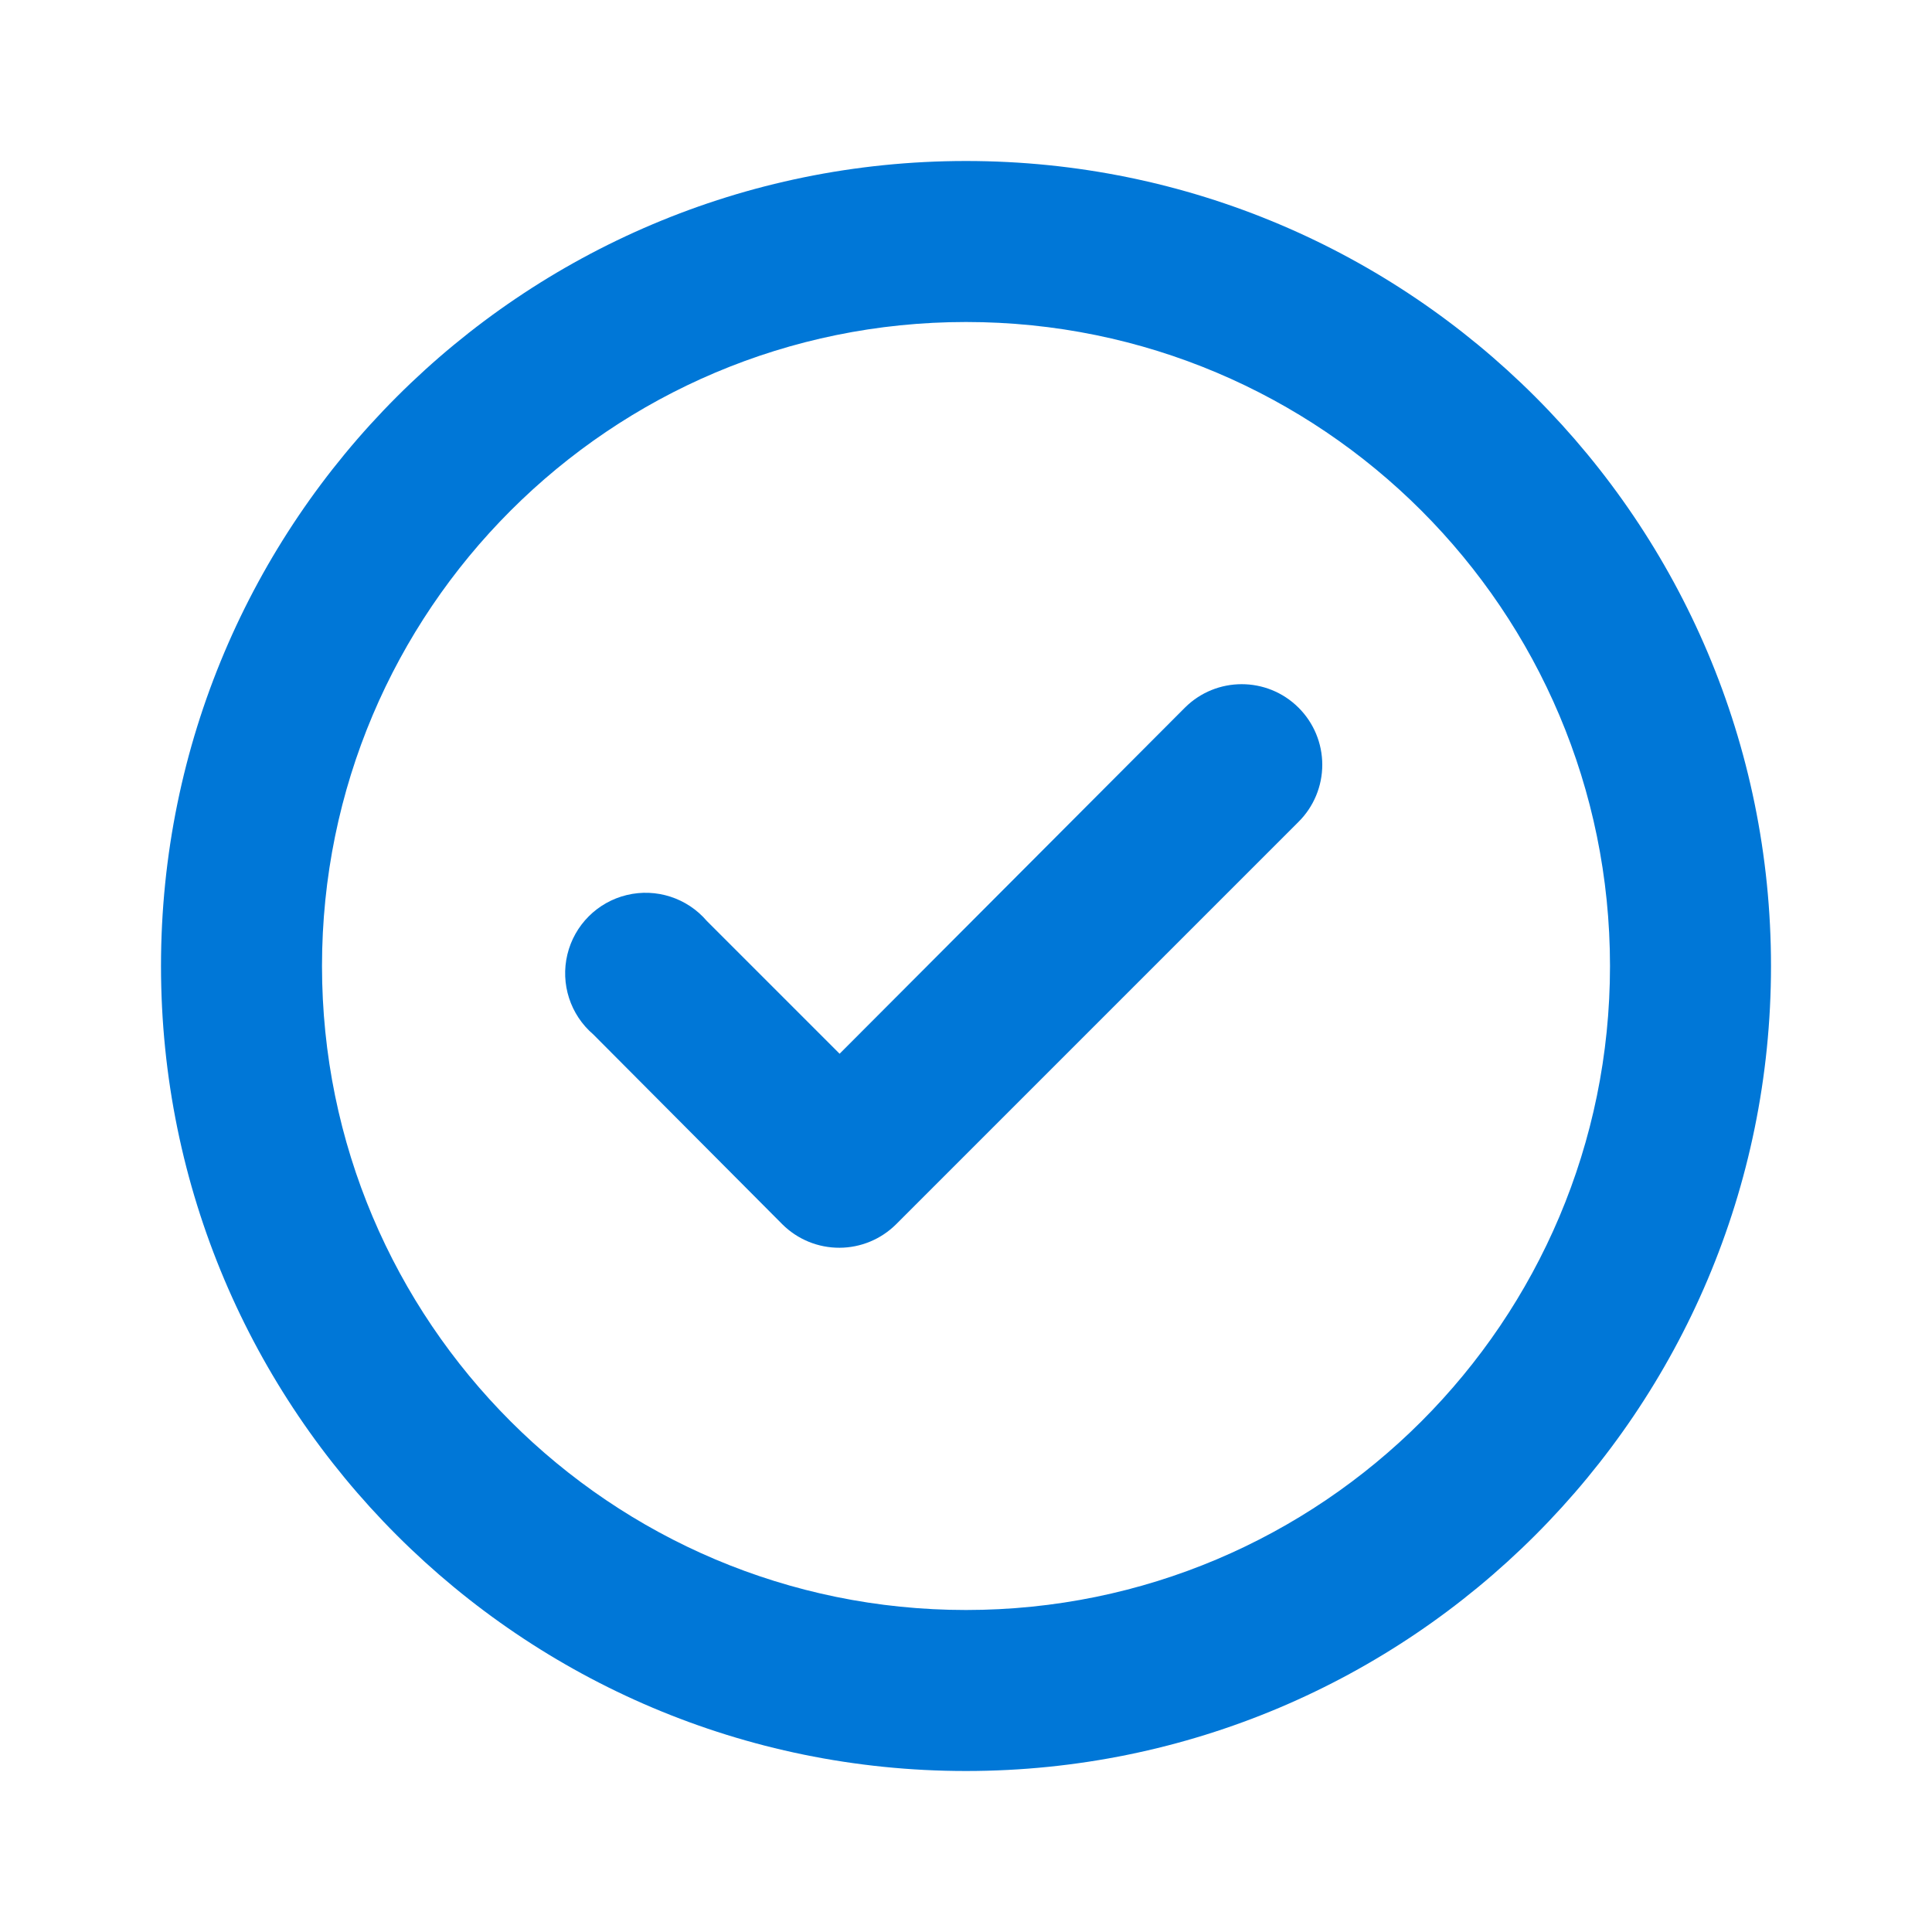
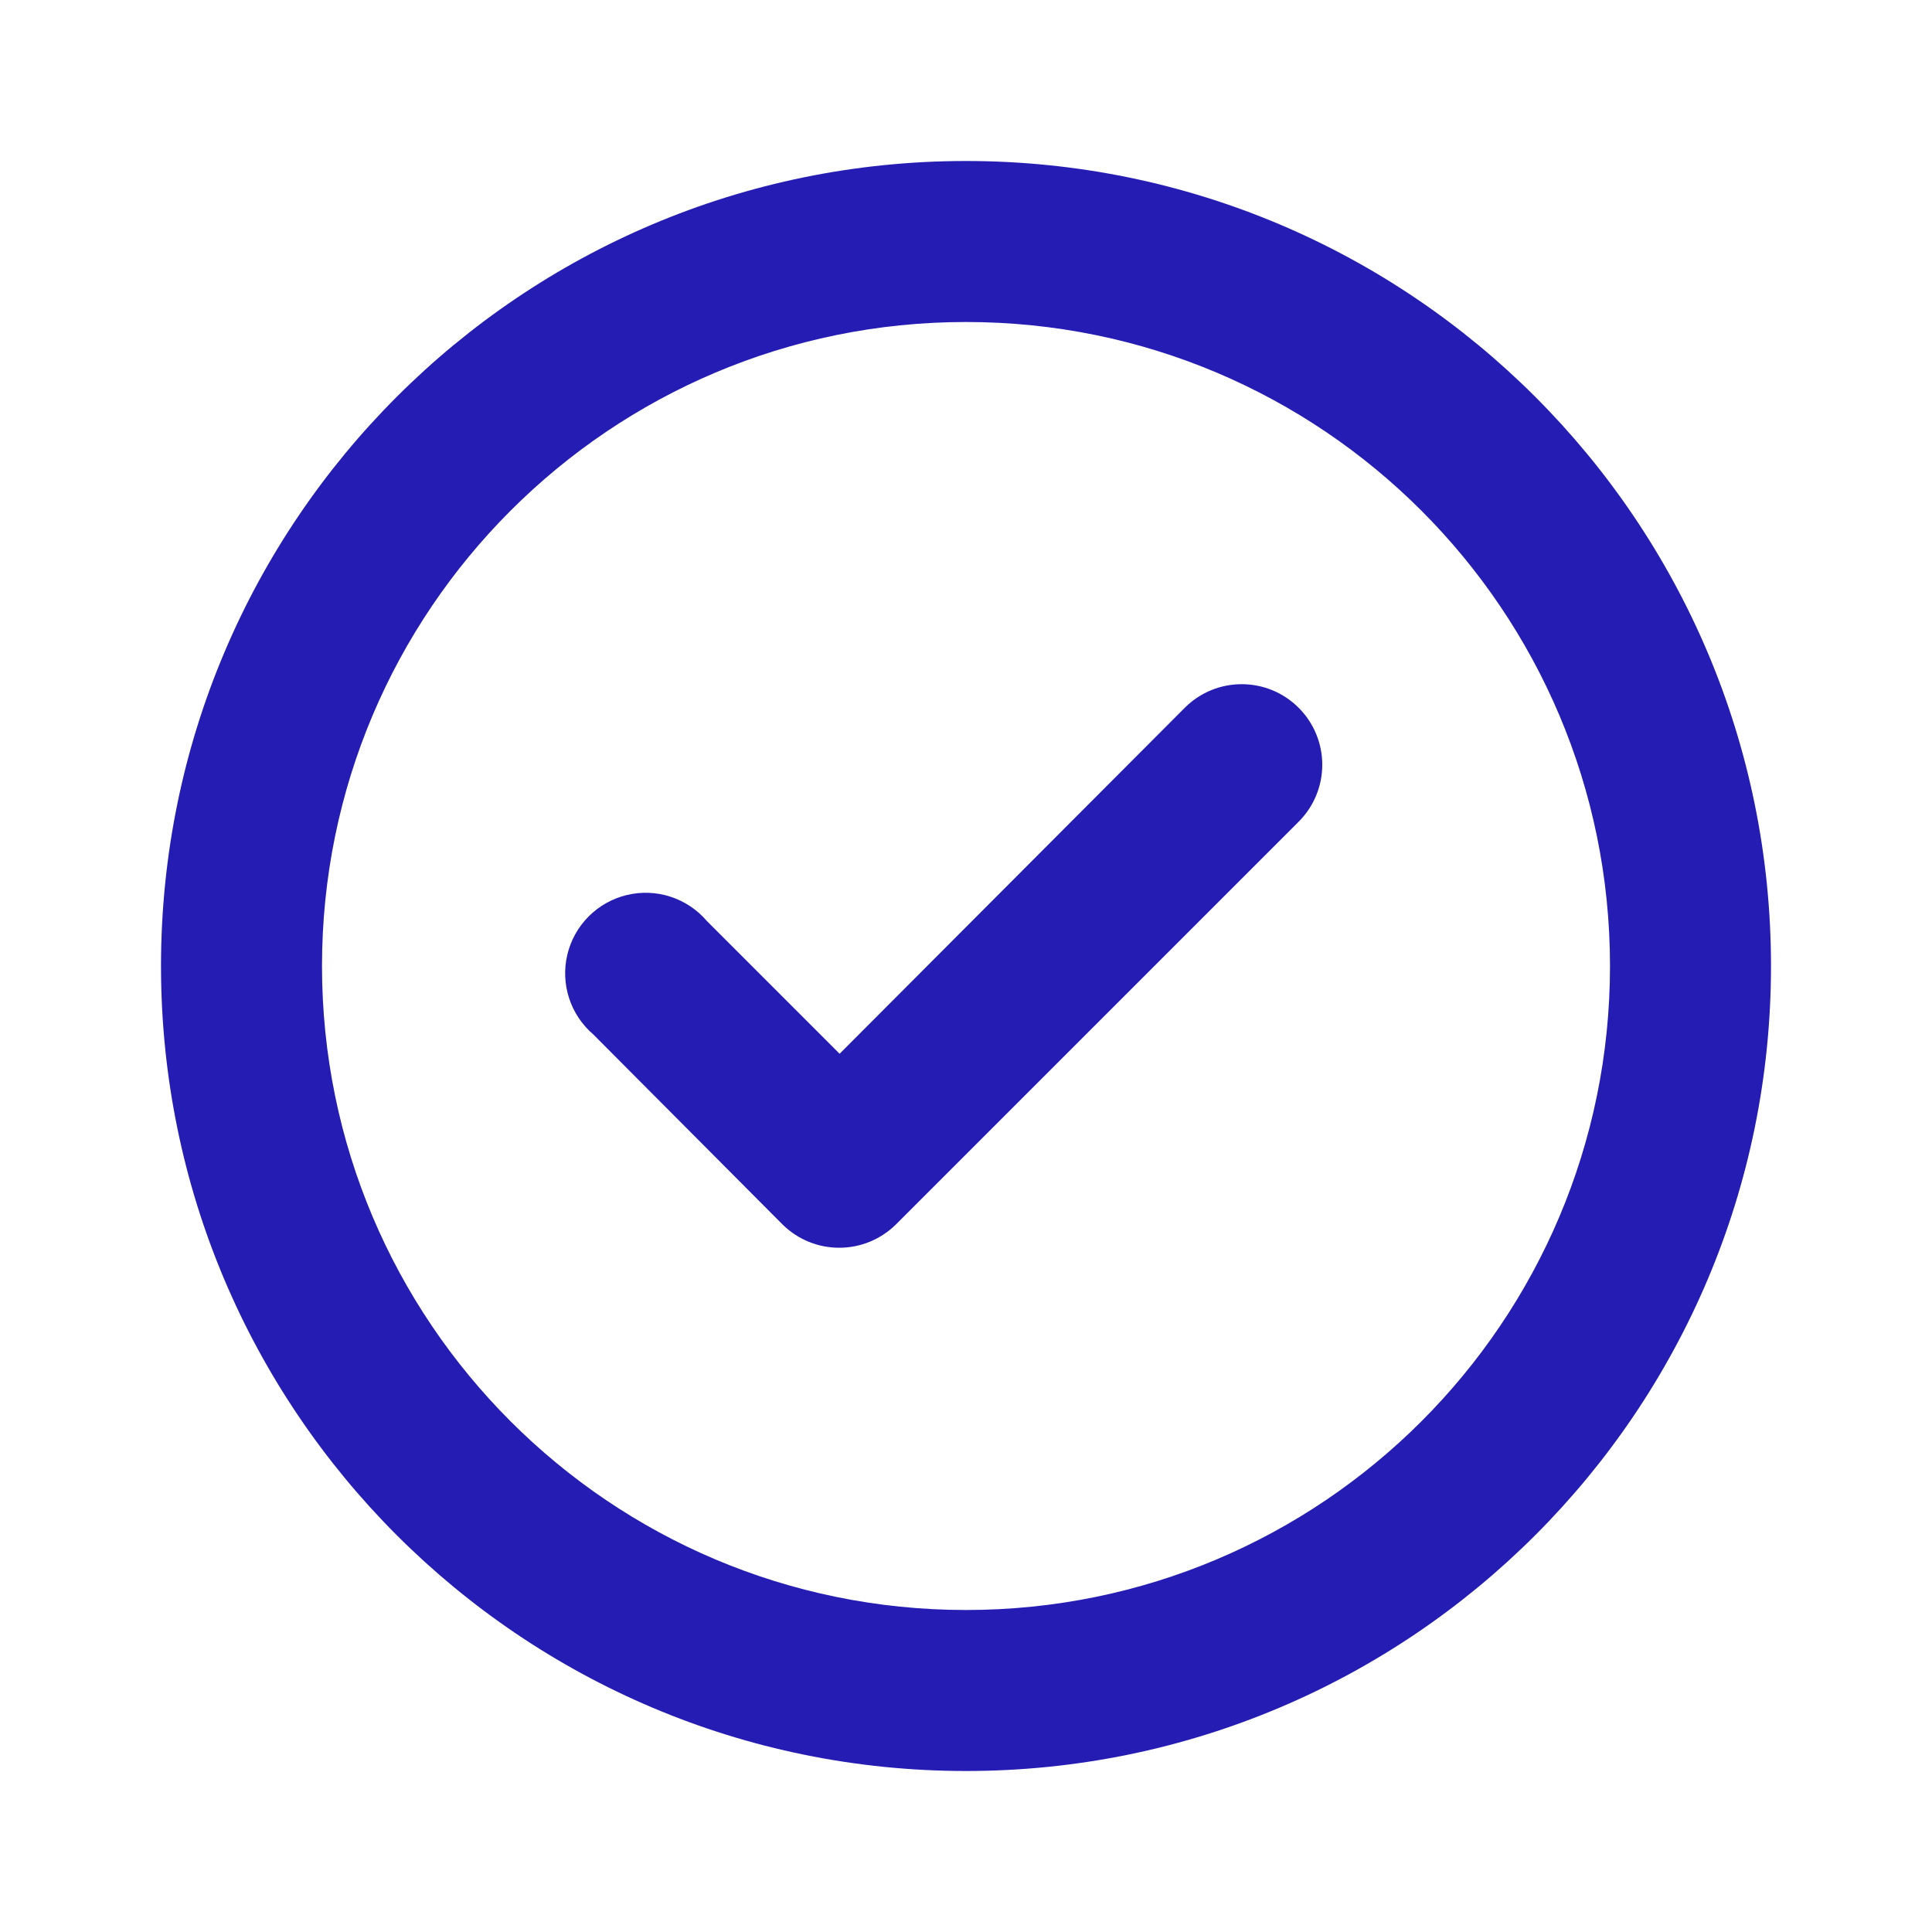
<svg xmlns="http://www.w3.org/2000/svg" viewBox="0 0 24 24">
-   <path fill="#0077D7" d="M14.72,8.79l-4.29,4.3L8.78,11.44a1,1,0,1,0-1.41,1.41l2.35,2.36a1,1,0,0,0,.71.29,1,1,0,0,0,.7-.29l5-5a1,1,0,0,0,0-1.42A1,1,0,0,0,14.72,8.79ZM12,2A10,10,0,1,0,22,12,10,10,0,0,0,12,2Zm0,18a8,8,0,1,1,8-8A8,8,0,0,1,12,20Z" />
+   <path fill="#251db3" d="M14.72,8.79l-4.29,4.3L8.78,11.44a1,1,0,1,0-1.41,1.41l2.35,2.36a1,1,0,0,0,.71.29,1,1,0,0,0,.7-.29l5-5a1,1,0,0,0,0-1.42A1,1,0,0,0,14.72,8.79ZM12,2A10,10,0,1,0,22,12,10,10,0,0,0,12,2Zm0,18a8,8,0,1,1,8-8A8,8,0,0,1,12,20Z" />
</svg>
